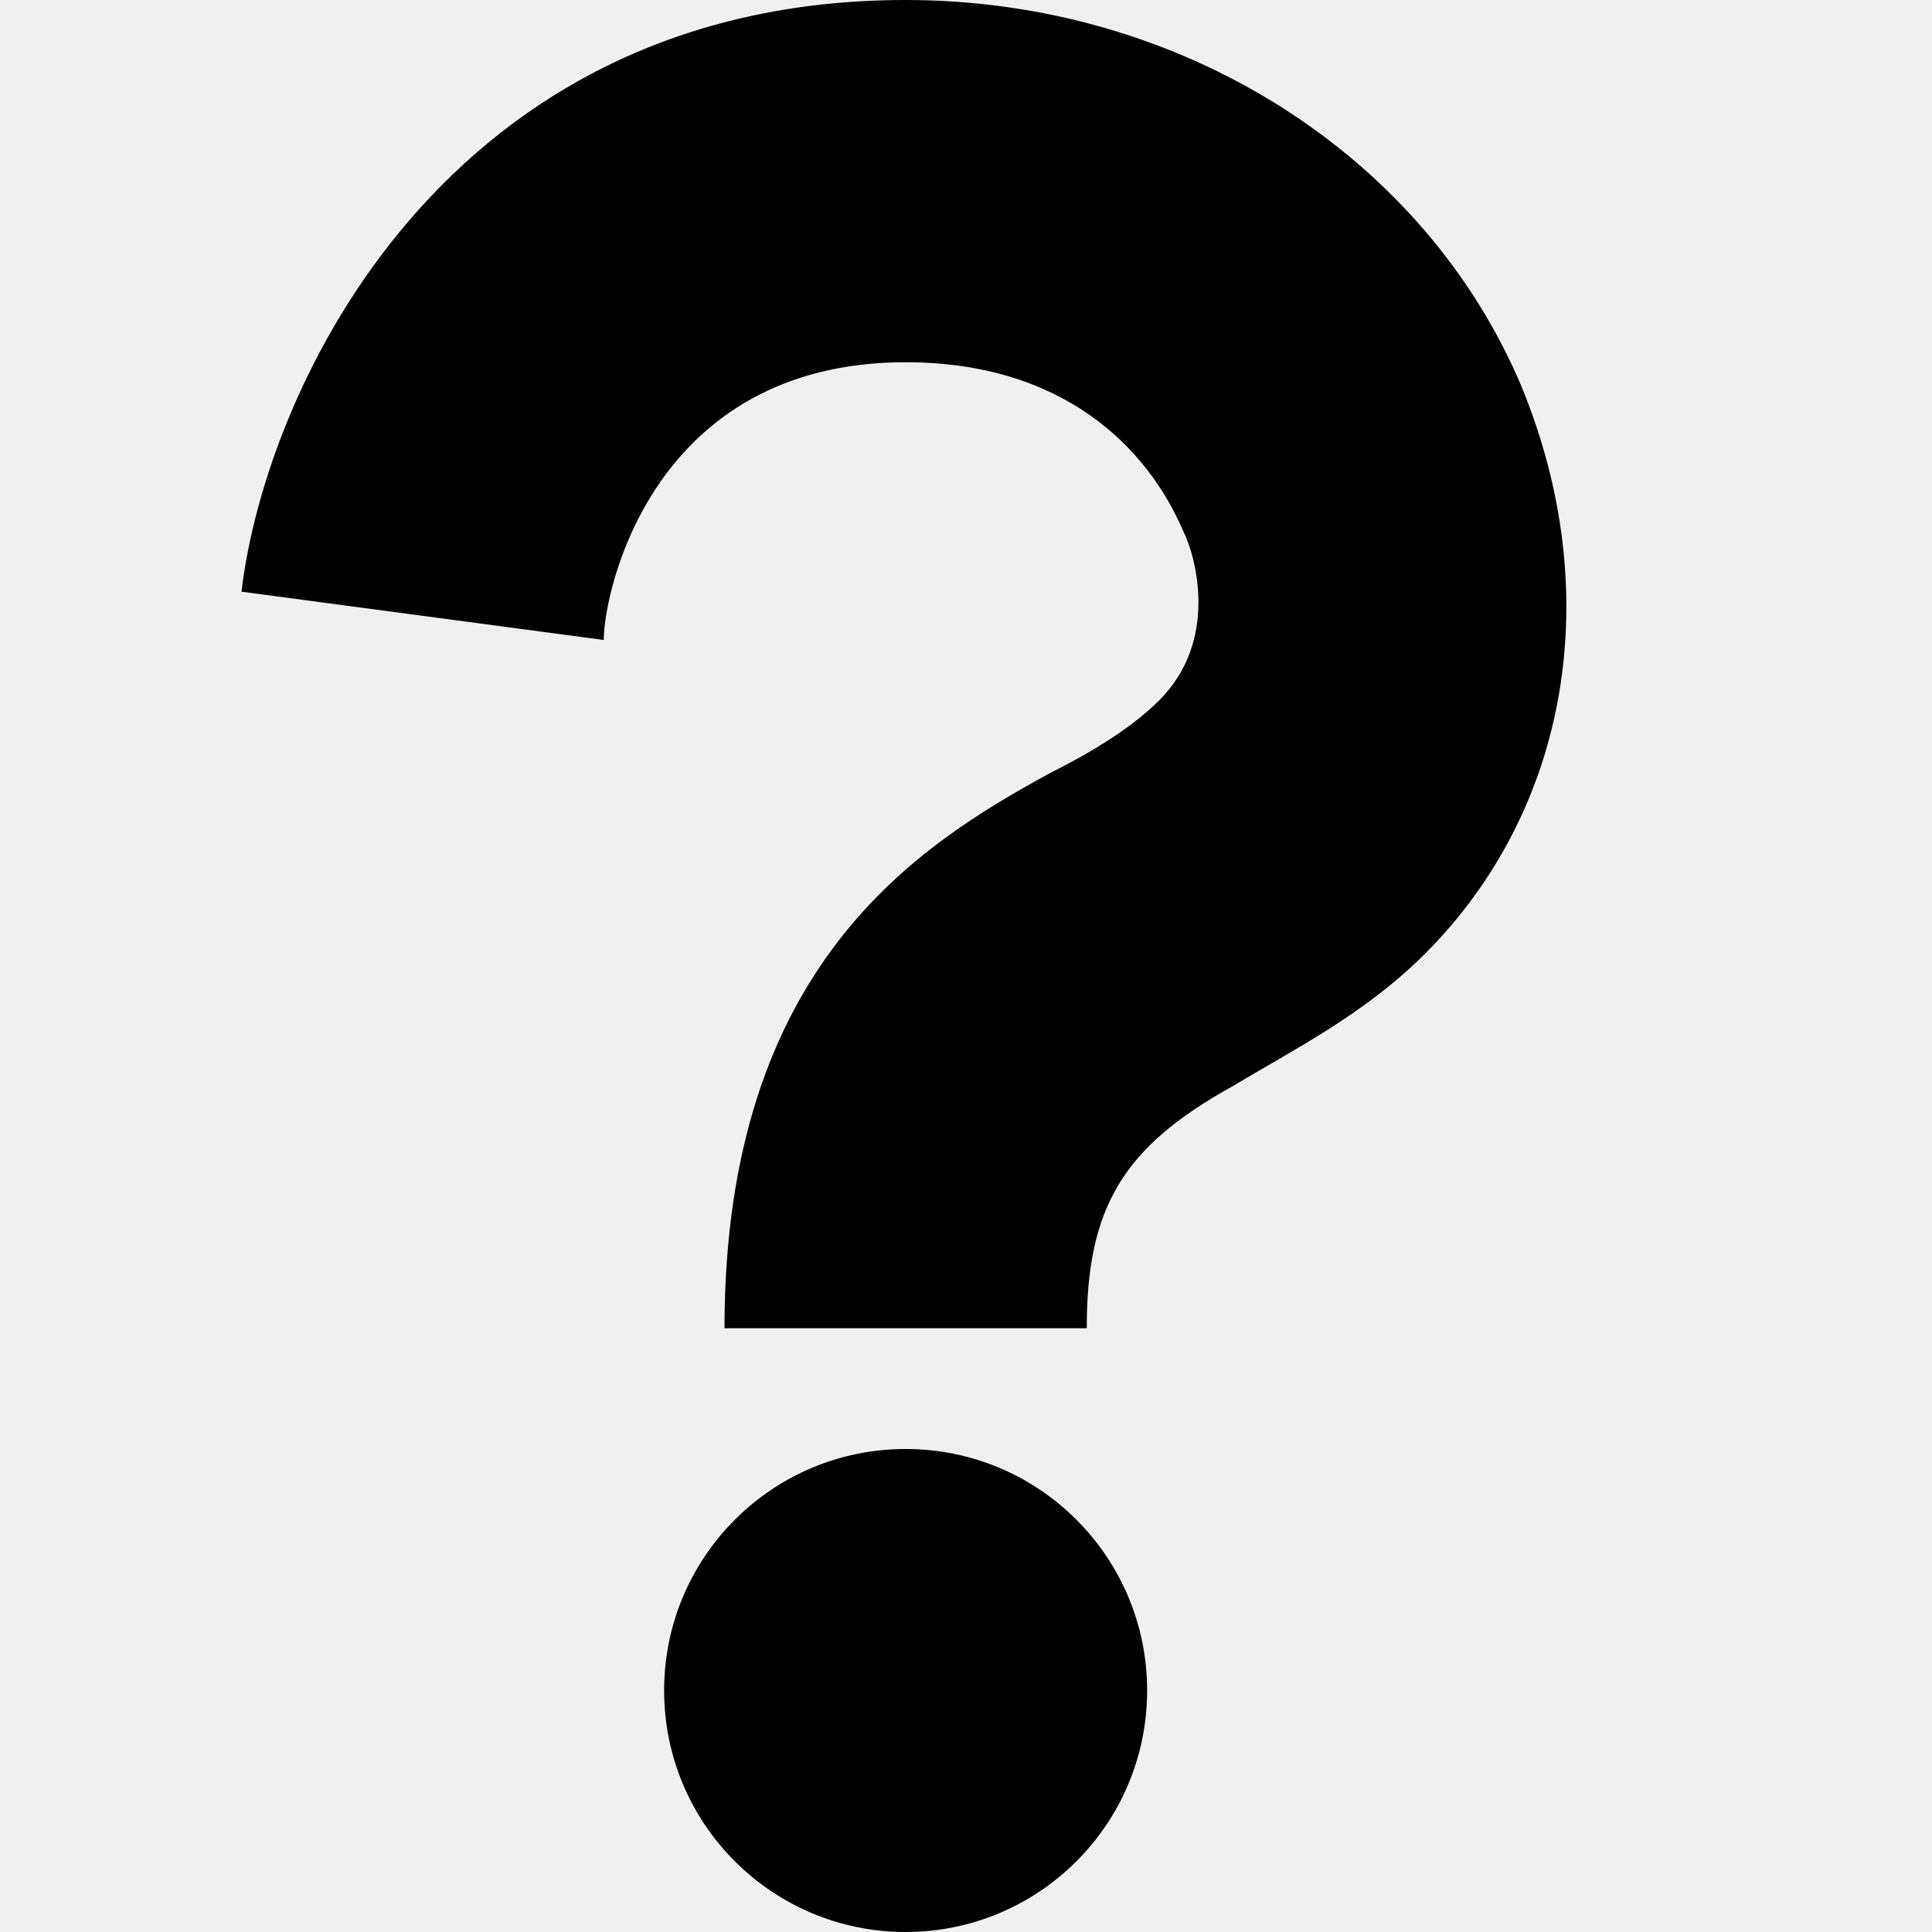
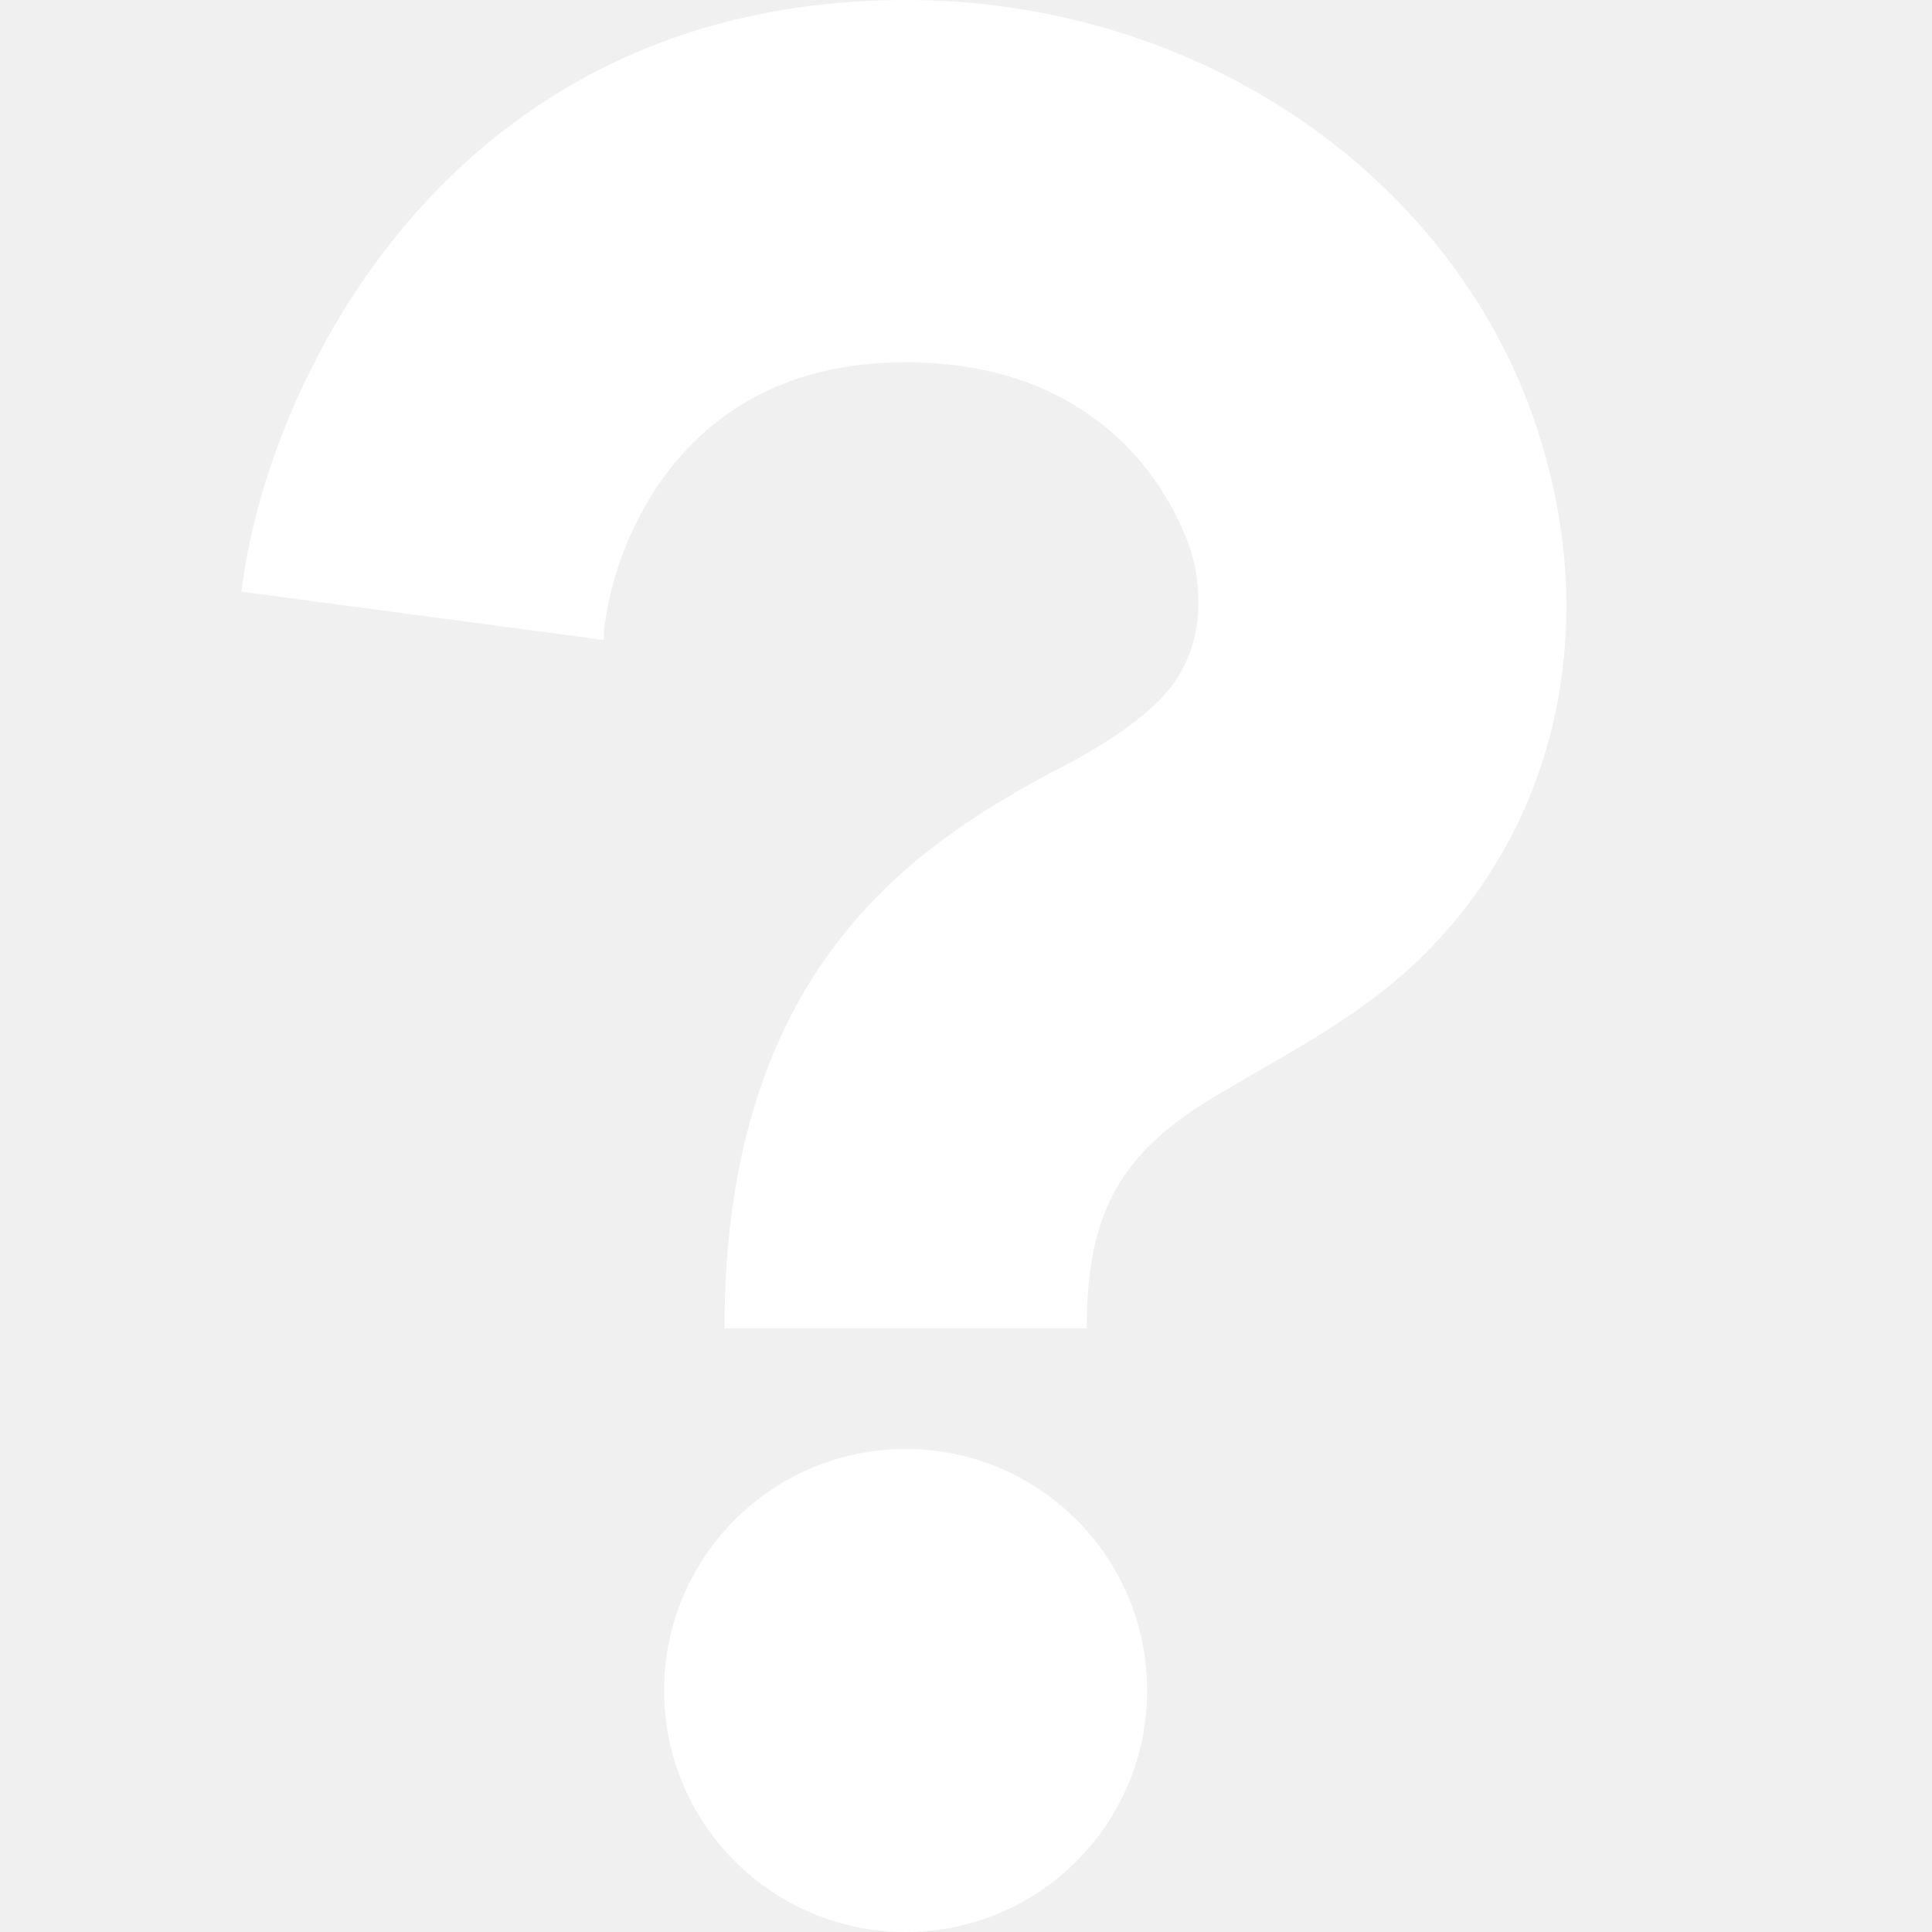
<svg xmlns="http://www.w3.org/2000/svg" version="1.1" width="512px" height="512px" viewBox="0 0 16 16">
  <g>
-     <path fill="#000000" d="M9 11h-3c0-3 1.6-4 2.7-4.6 0.4-0.2 0.7-0.4 0.9-0.6 0.5-0.5 0.3-1.2 0.2-1.4-0.3-0.7-1-1.4-2.3-1.4-2.1 0-2.5 1.9-2.5 2.3l-3-0.4c0.2-1.7 1.7-4.9 5.5-4.9 2.3 0 4.3 1.3 5.1 3.2 0.7 1.7 0.4 3.5-0.8 4.7-0.5 0.5-1.1 0.8-1.6 1.1-0.9 0.5-1.2 1-1.2 2z" data-original="#444444" class="active-path" data-old_color="#444444" />
-     <path d="M9.5 14c0 1.105-0.895 2-2 2s-2-0.895-2-2c0-1.105 0.895-2 2-2s2 0.895 2 2z" data-original="#444444" class="active-path" data-old_color="#444444" />
+     <path fill="#ffffff" d="M9 11h-3c0-3 1.6-4 2.7-4.6 0.4-0.2 0.7-0.4 0.9-0.6 0.5-0.5 0.3-1.2 0.2-1.4-0.3-0.7-1-1.4-2.3-1.4-2.1 0-2.5 1.9-2.5 2.3l-3-0.4c0.2-1.7 1.7-4.9 5.5-4.9 2.3 0 4.3 1.3 5.1 3.2 0.7 1.7 0.4 3.5-0.8 4.7-0.5 0.5-1.1 0.8-1.6 1.1-0.9 0.5-1.2 1-1.2 2z" data-original="#444444" class="active-path" data-old_color="#444444" />
+     <path fill="#ffffff" d="M9.5 14c0 1.105-0.895 2-2 2s-2-0.895-2-2c0-1.105 0.895-2 2-2s2 0.895 2 2z" data-original="#444444" class="active-path" data-old_color="#444444" />
  </g>
</svg>
